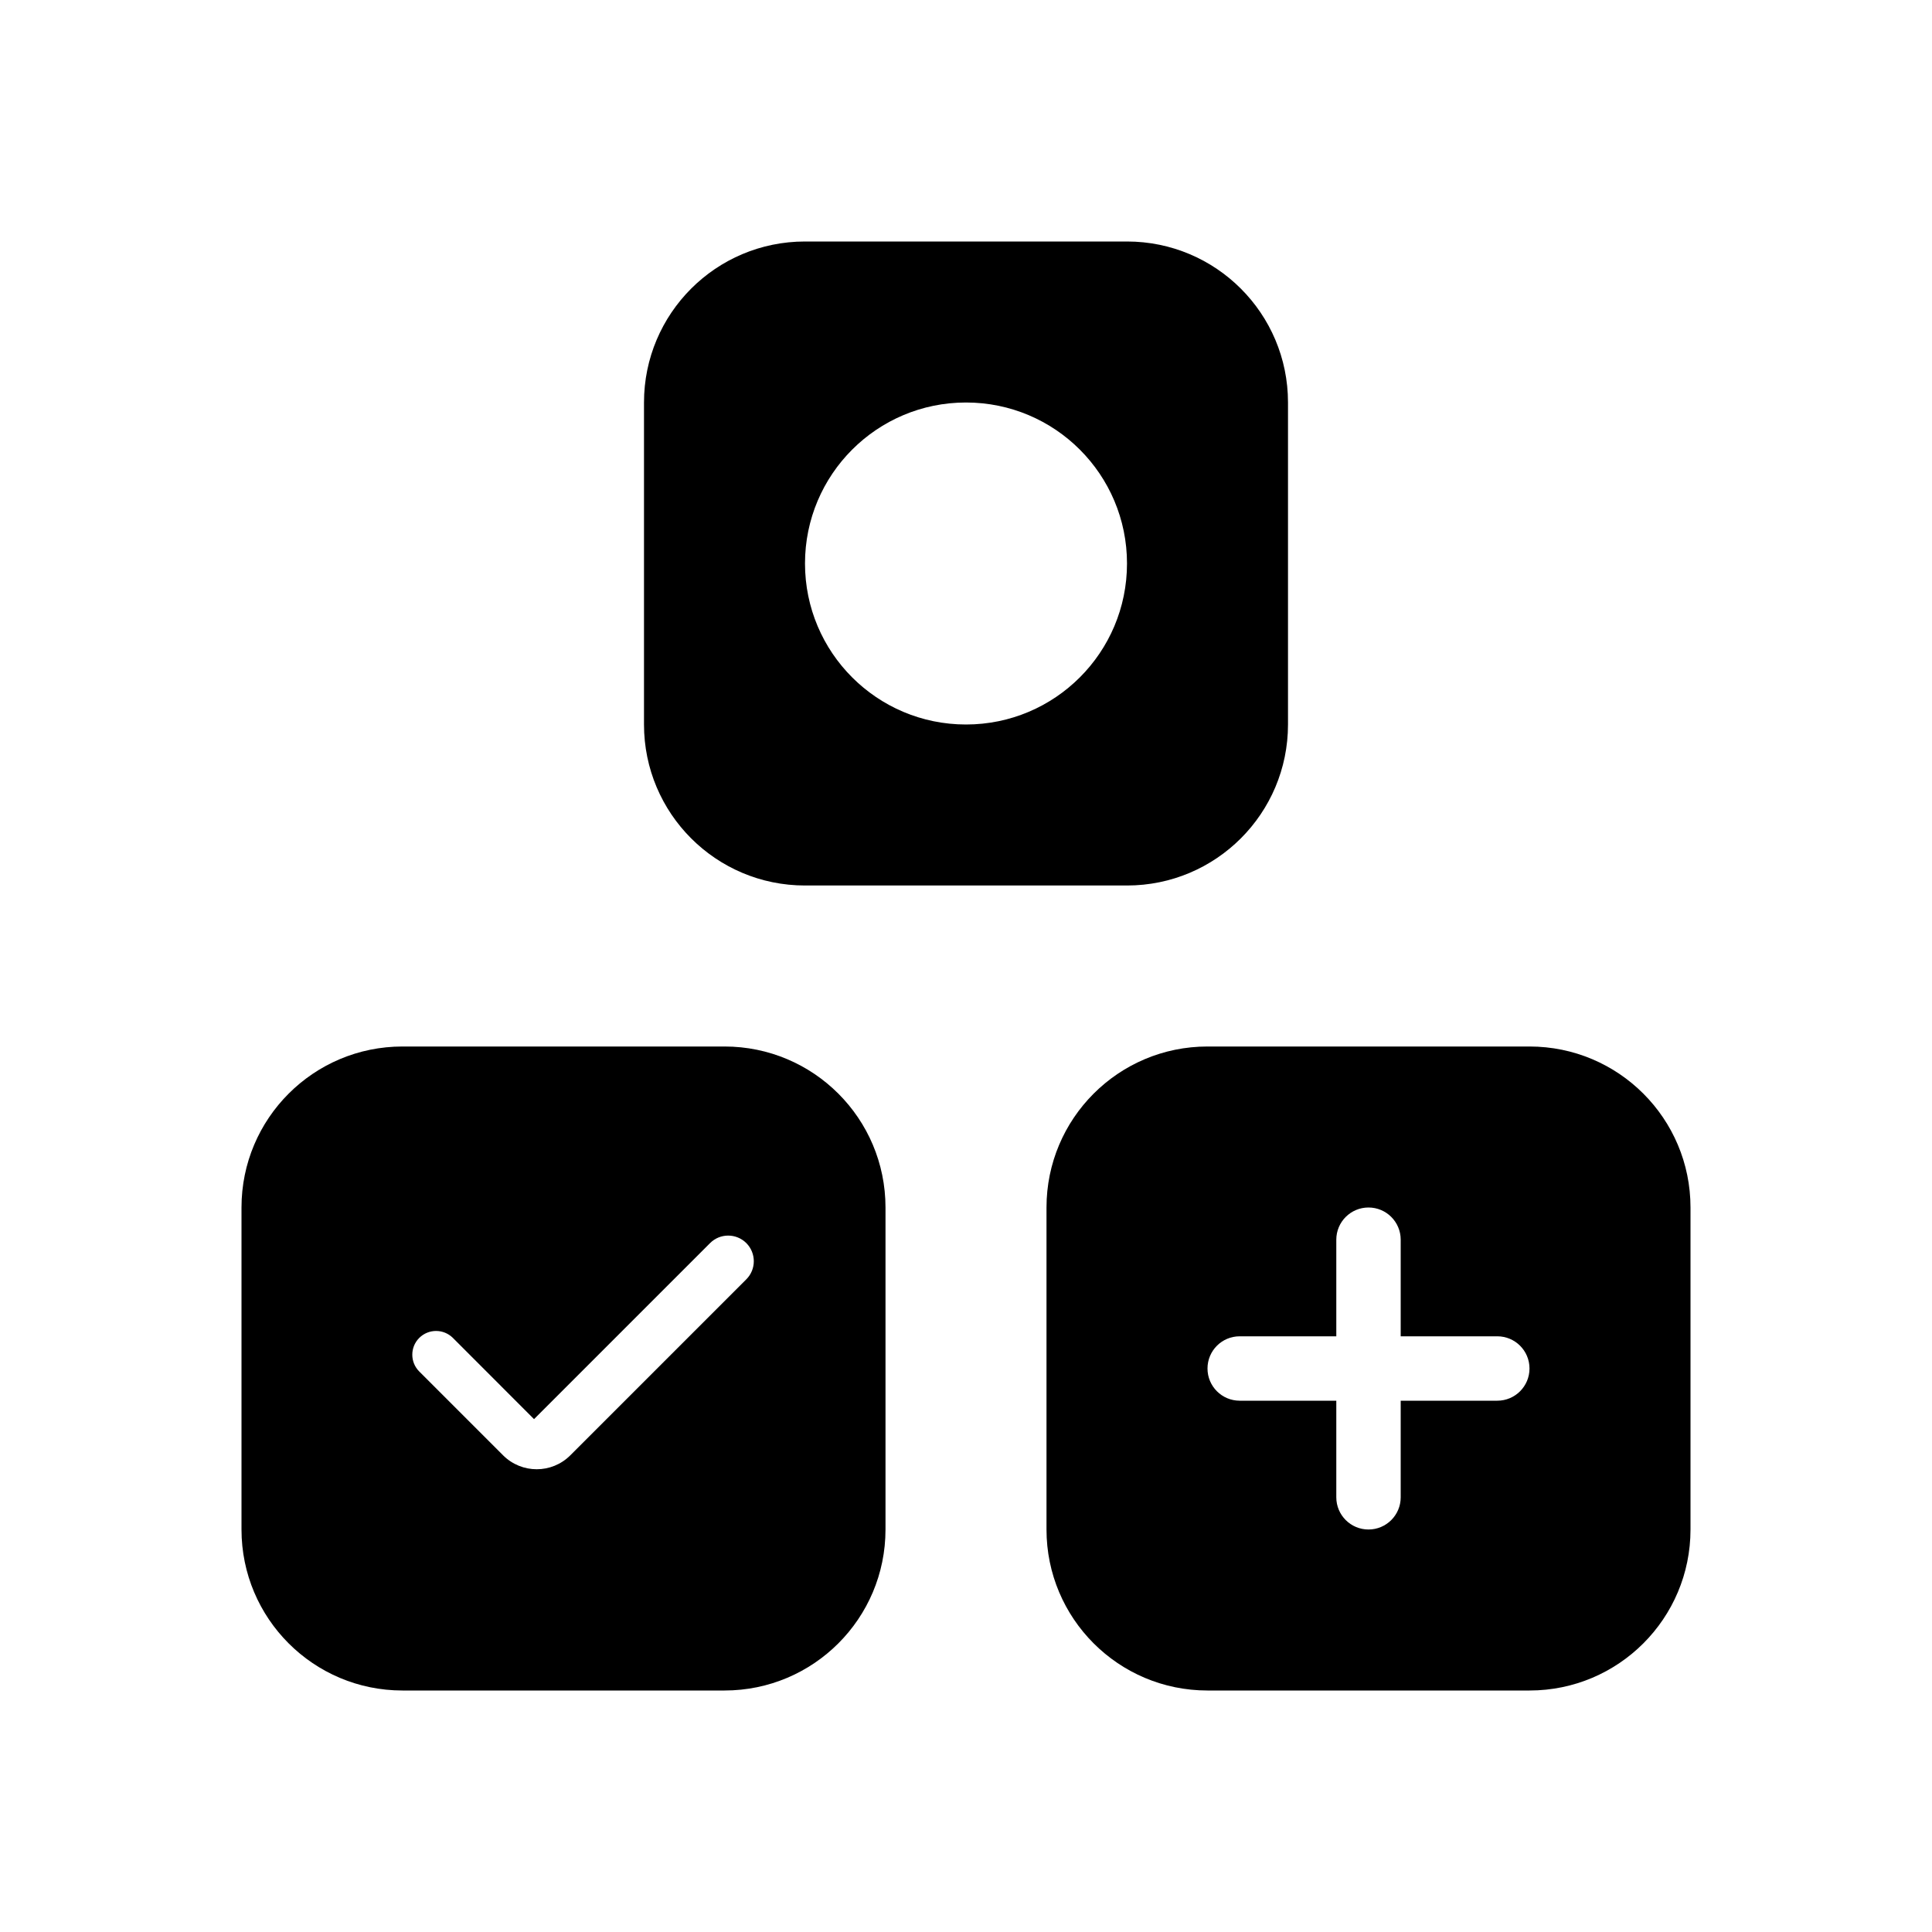
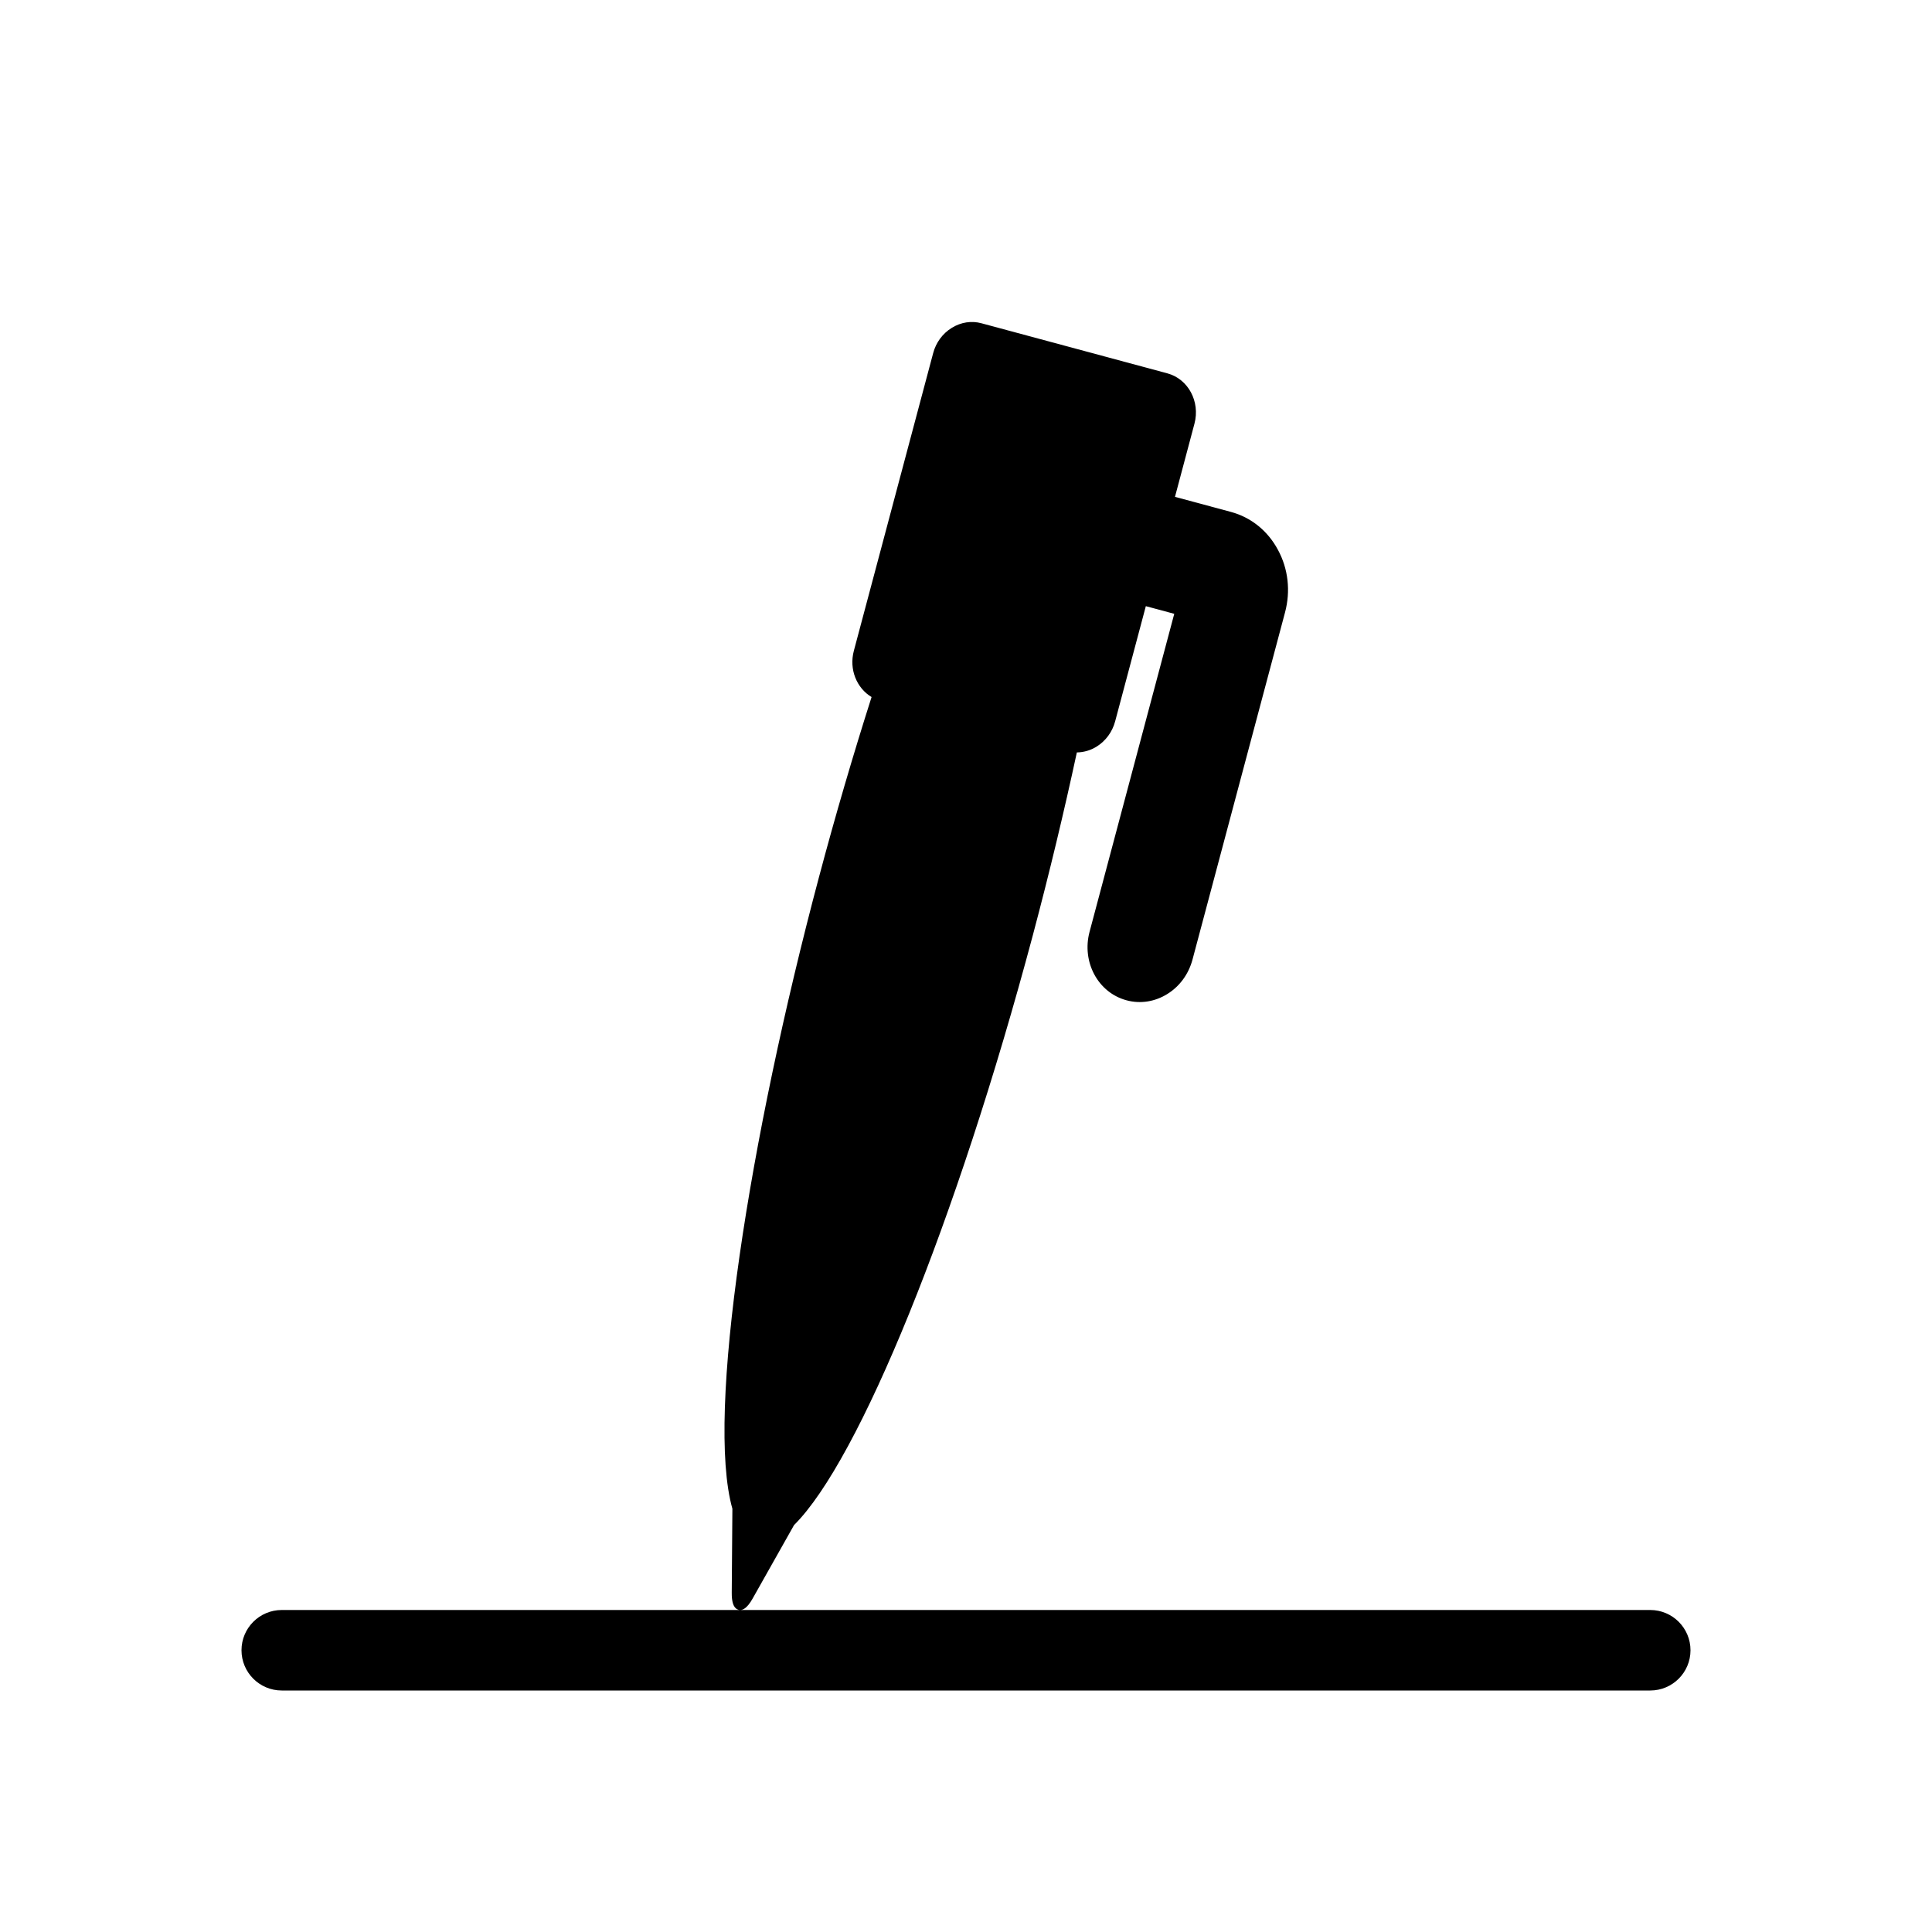
<svg xmlns="http://www.w3.org/2000/svg" width="24" height="24" viewBox="0 0 24 24" fill="none">
-   <path fill-rule="evenodd" clip-rule="evenodd" d="M8 9C8 10.105 8.895 11 10 11H14C15.105 11 16 10.105 16 9V5C16 3.895 15.105 3 14 3H10C8.895 3 8 3.895 8 5V9ZM12 5C10.895 5 10 5.895 10 7C10 8.105 10.895 9 12 9C13.105 9 14 8.105 14 7C14 5.895 13.105 5 12 5Z" fill="currentColor" />
-   <path fill-rule="evenodd" clip-rule="evenodd" d="M13 19C13 20.105 13.895 21 15 21H19C20.105 21 21 20.105 21 19V15C21 13.895 20.105 13 19 13H15C13.895 13 13 13.895 13 15V19ZM15 17C15 17.221 15.179 17.4 15.4 17.4H16.6V18.6C16.6 18.821 16.779 19 17 19C17.221 19 17.4 18.821 17.4 18.6V17.4H18.6C18.821 17.4 19 17.221 19 17C19 16.779 18.821 16.6 18.6 16.6H17.4V15.4C17.4 15.179 17.221 15 17 15C16.779 15 16.6 15.179 16.6 15.4V16.6L15.4 16.6C15.179 16.6 15 16.779 15 17Z" fill="currentColor" />
-   <path fill-rule="evenodd" clip-rule="evenodd" d="M3 19C3 20.105 3.895 21 5 21H9C10.105 21 11 20.105 11 19V15C11 13.895 10.105 13 9 13H5C3.895 13 3 13.895 3 15V19ZM9.271 15.892L7.084 18.079C6.854 18.309 6.481 18.309 6.25 18.079L5.208 17.037C5.093 16.922 5.093 16.735 5.208 16.62C5.324 16.505 5.51 16.505 5.626 16.62L6.634 17.629L8.821 15.442C8.945 15.318 9.146 15.318 9.271 15.442C9.395 15.567 9.395 15.768 9.271 15.892Z" fill="currentColor" />
+   <path d="M14.596 6.172L15.29 6.359C15.54 6.426 15.748 6.593 15.875 6.83C16.003 7.066 16.034 7.342 15.963 7.608L14.814 11.919C14.764 12.107 14.648 12.258 14.499 12.349C14.351 12.441 14.17 12.474 13.994 12.426C13.64 12.331 13.435 11.95 13.535 11.575L14.587 7.625L14.234 7.53L13.853 8.96C13.818 9.092 13.736 9.204 13.622 9.275C13.546 9.322 13.461 9.346 13.377 9.347C13.219 10.081 13.036 10.844 12.831 11.615C11.881 15.179 10.672 18.144 9.864 18.945L9.351 19.855C9.315 19.919 9.28 19.963 9.245 19.984C9.226 19.996 9.209 20 9.194 20H20.5C20.776 20 21 20.224 21 20.5C21 20.776 20.776 21 20.5 21H3.5C3.224 21 3 20.776 3 20.5C3 20.224 3.224 20 3.5 20H9.194C9.177 20 9.162 19.994 9.154 19.989C9.11 19.963 9.089 19.896 9.09 19.785L9.098 18.742C8.767 17.573 9.309 14.142 10.173 10.898C10.378 10.127 10.599 9.374 10.827 8.659C10.642 8.548 10.545 8.315 10.607 8.084L11.592 4.387C11.627 4.255 11.709 4.143 11.823 4.073C11.937 4.002 12.069 3.982 12.193 4.016L14.502 4.638C14.76 4.708 14.911 4.988 14.838 5.263L14.596 6.172Z" fill="currentColor" />
</svg>
